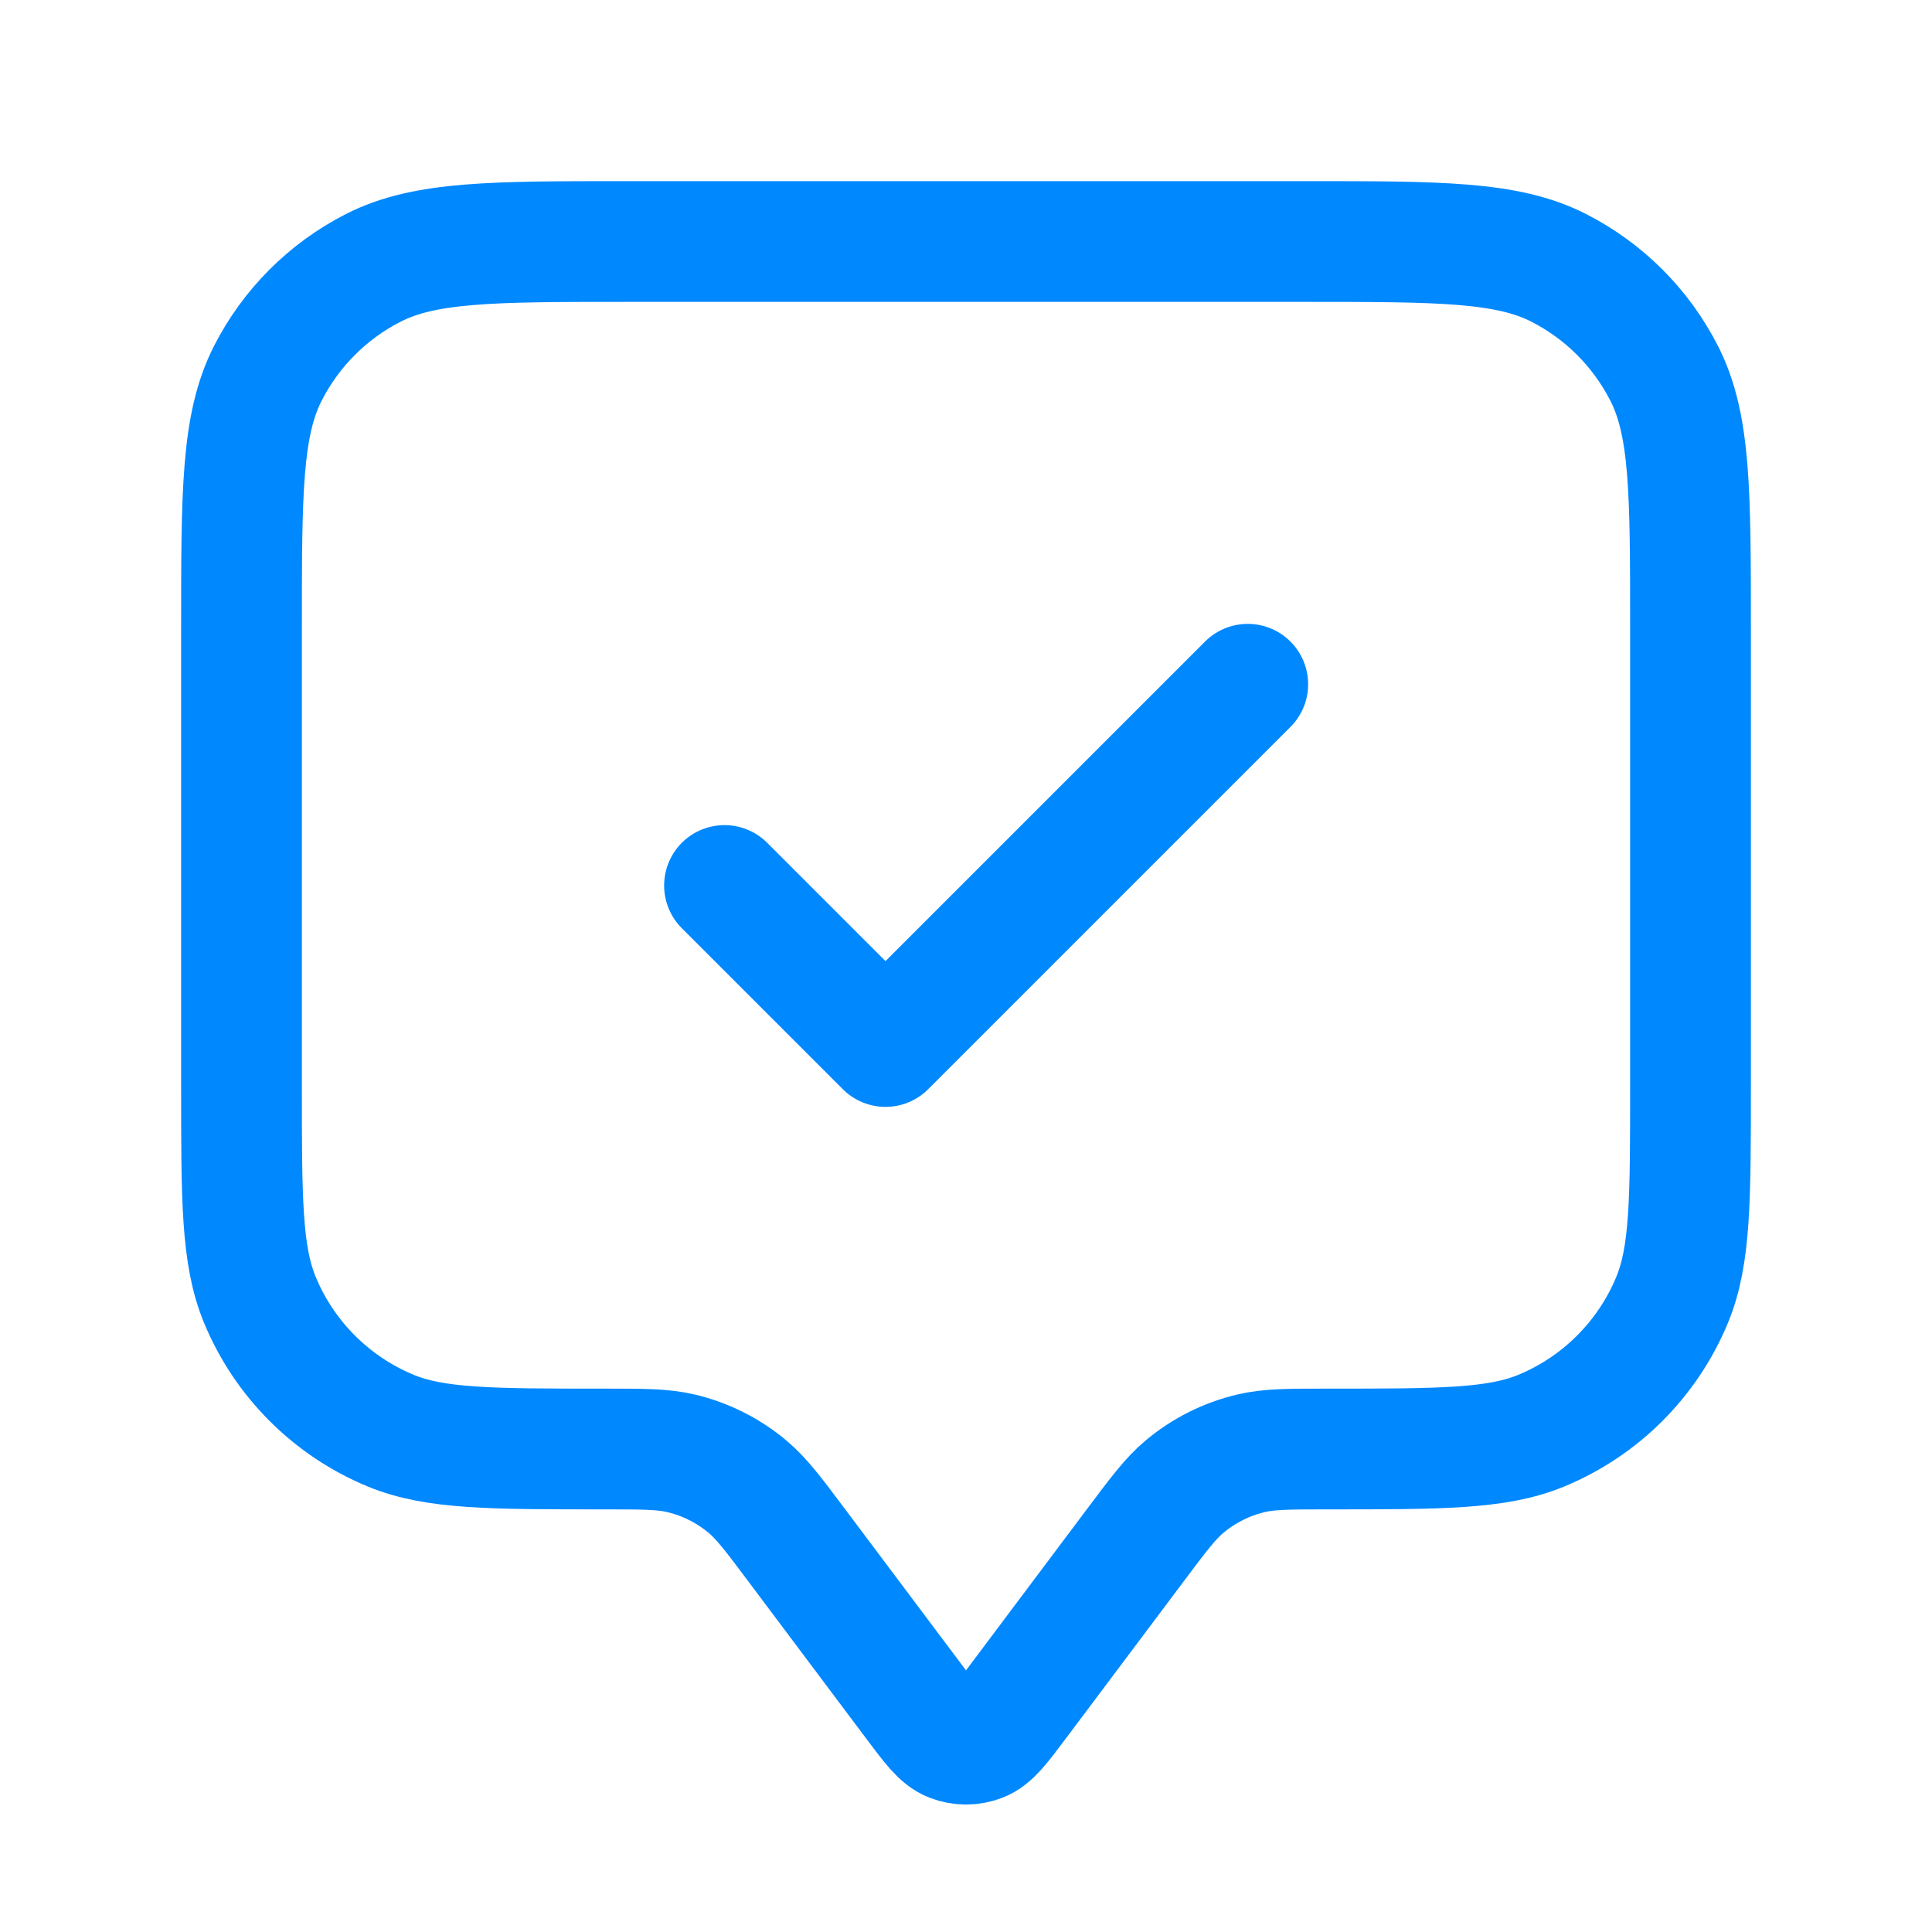
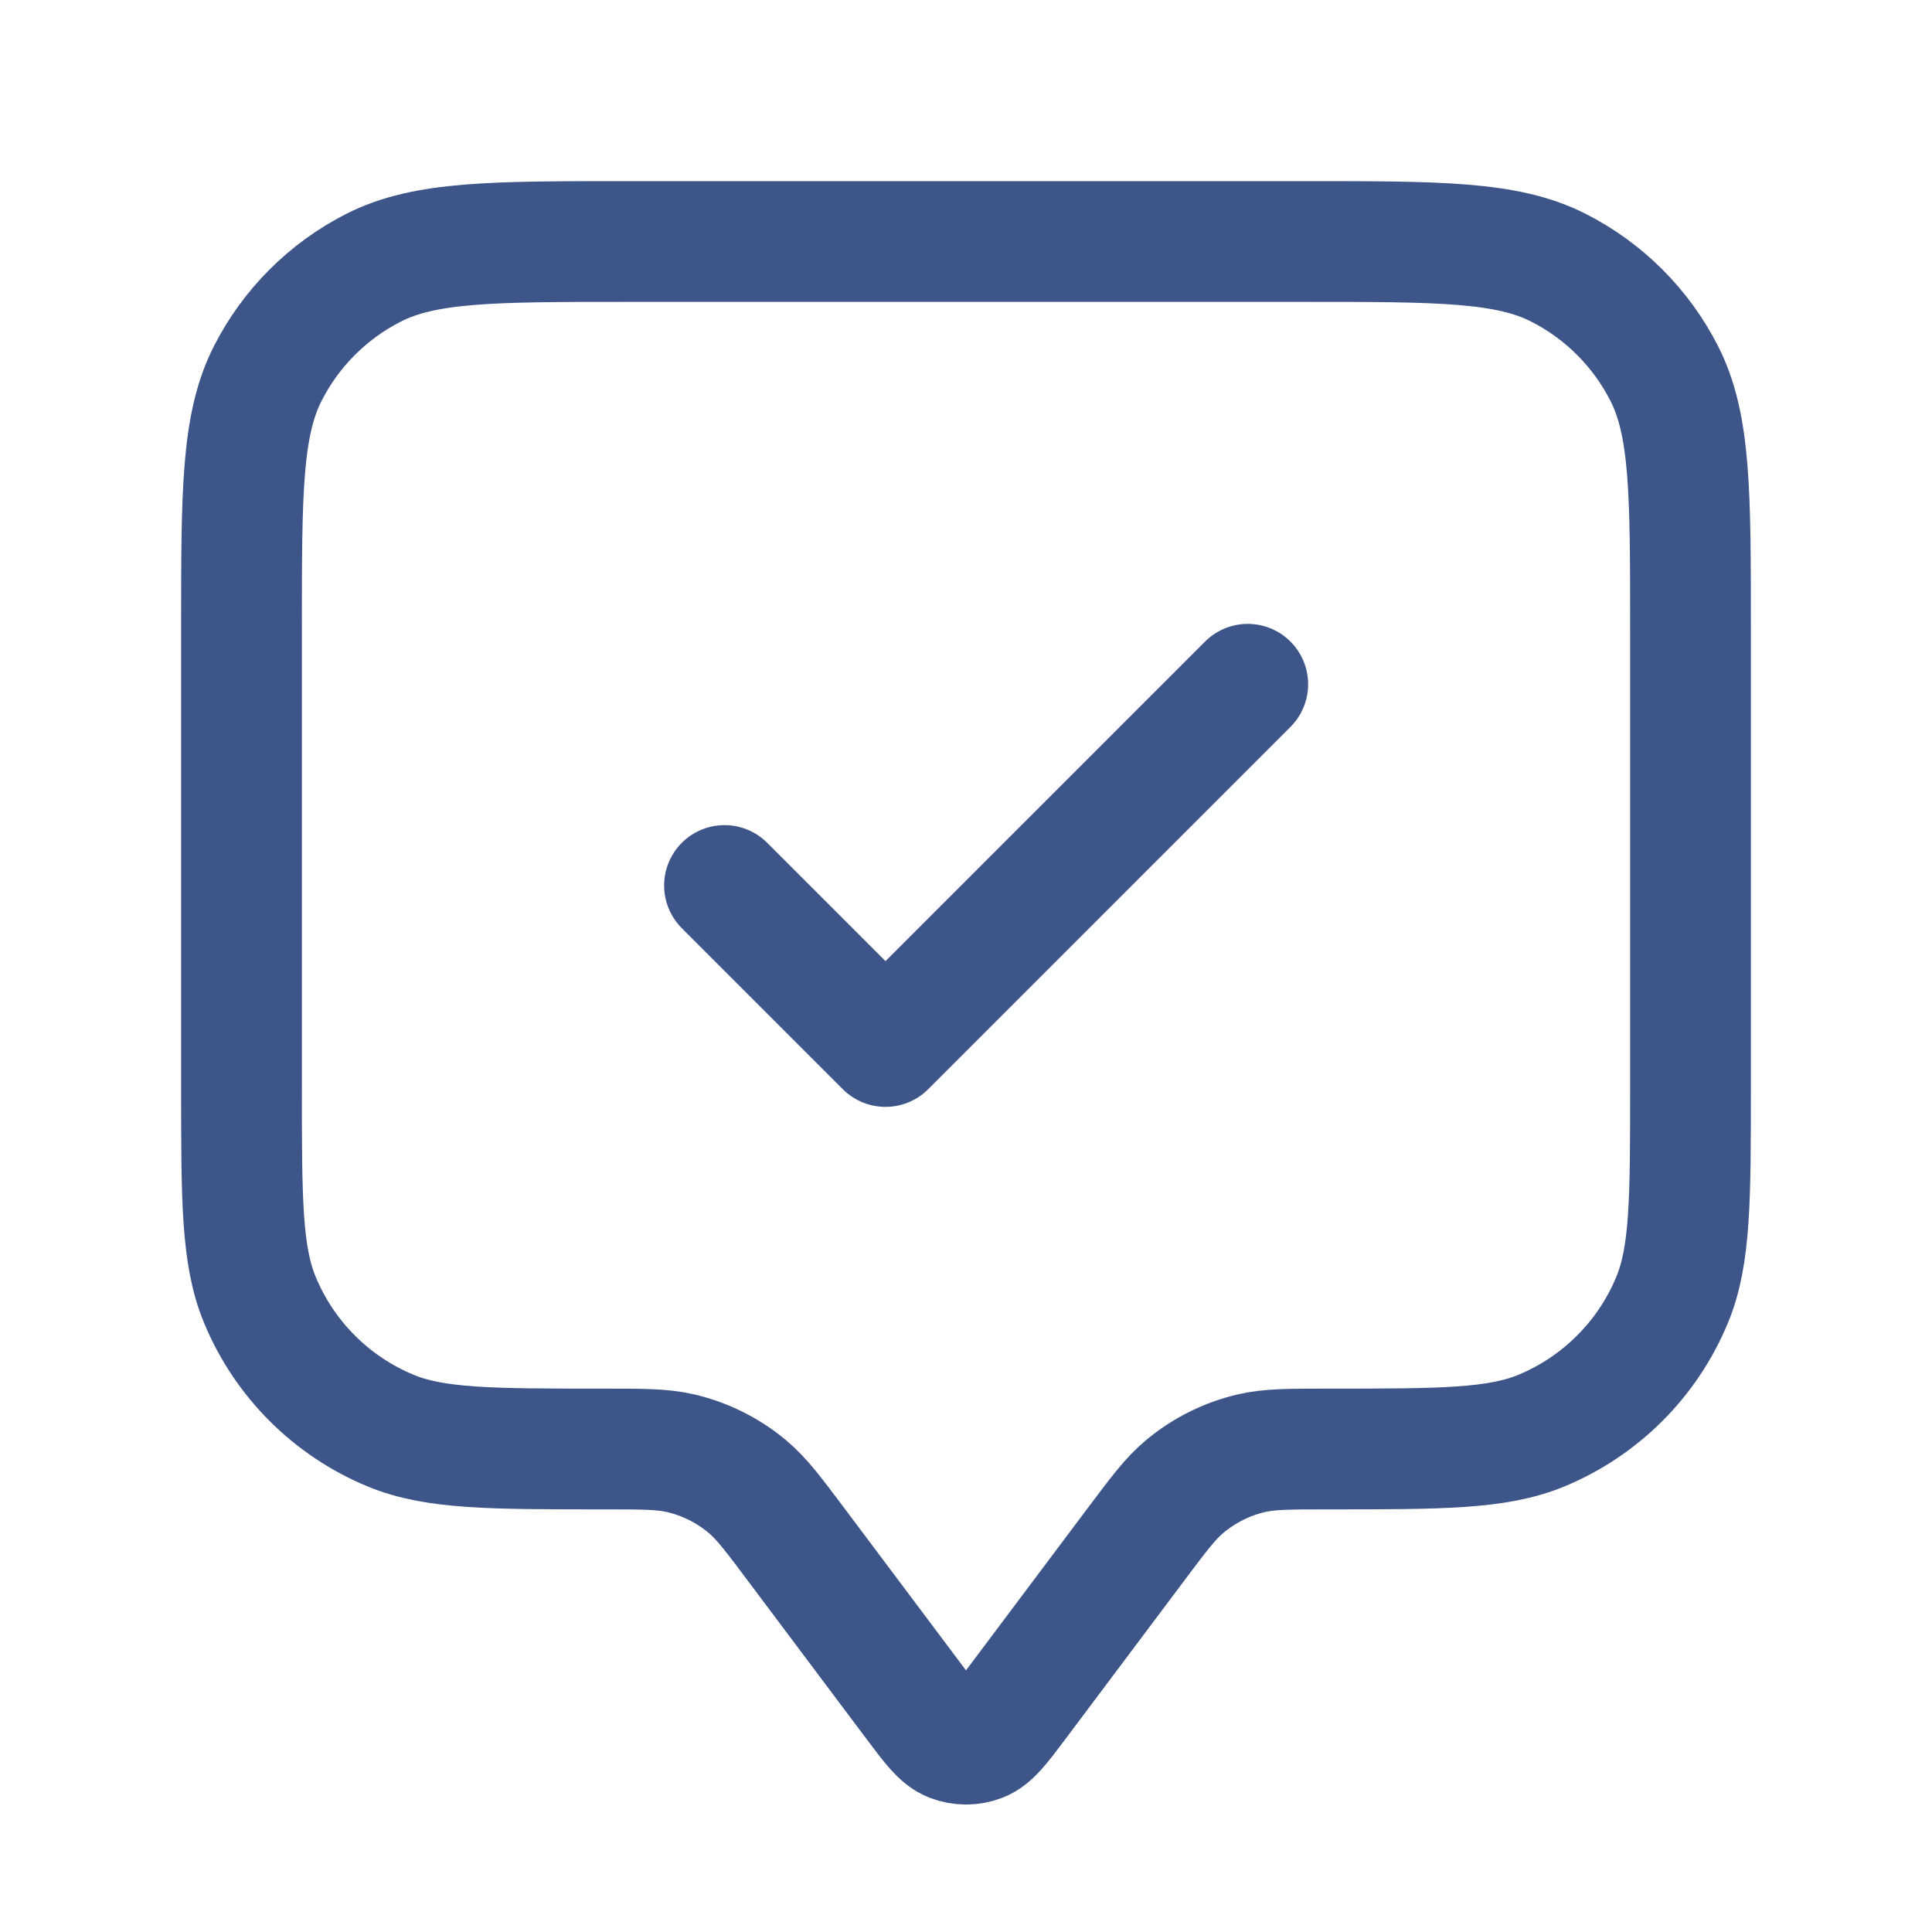
<svg xmlns="http://www.w3.org/2000/svg" width="48" height="48" viewBox="0 0 48 48" fill="none">
-   <path d="M18 22L22 26L31 17M19.8 38.4L22.72 42.293C23.154 42.872 23.371 43.162 23.637 43.265C23.871 43.356 24.129 43.356 24.363 43.265C24.629 43.162 24.846 42.872 25.28 42.293L28.2 38.4C28.786 37.618 29.079 37.227 29.437 36.929C29.914 36.531 30.477 36.25 31.081 36.107C31.534 36 32.023 36 33 36C35.796 36 37.194 36 38.296 35.543C39.766 34.934 40.934 33.766 41.543 32.296C42 31.194 42 29.796 42 27V15.6C42 12.24 42 10.559 41.346 9.276C40.771 8.147 39.853 7.229 38.724 6.654C37.441 6 35.76 6 32.4 6H15.6C12.24 6 10.559 6 9.276 6.654C8.147 7.229 7.229 8.147 6.654 9.276C6 10.559 6 12.24 6 15.6V27C6 29.796 6 31.194 6.457 32.296C7.066 33.766 8.234 34.934 9.704 35.543C10.806 36 12.204 36 15 36C15.977 36 16.466 36 16.919 36.107C17.523 36.25 18.086 36.531 18.563 36.929C18.921 37.227 19.214 37.618 19.8 38.4Z" stroke="#0088FF" stroke-width="3" stroke-linecap="round" stroke-linejoin="round" />
+   <path d="M18 22L22 26L31 17M19.8 38.4L22.72 42.293C23.154 42.872 23.371 43.162 23.637 43.265C23.871 43.356 24.129 43.356 24.363 43.265C24.629 43.162 24.846 42.872 25.28 42.293L28.2 38.4C28.786 37.618 29.079 37.227 29.437 36.929C29.914 36.531 30.477 36.25 31.081 36.107C31.534 36 32.023 36 33 36C35.796 36 37.194 36 38.296 35.543C39.766 34.934 40.934 33.766 41.543 32.296C42 31.194 42 29.796 42 27V15.6C42 12.24 42 10.559 41.346 9.276C40.771 8.147 39.853 7.229 38.724 6.654C37.441 6 35.76 6 32.4 6H15.6C12.24 6 10.559 6 9.276 6.654C8.147 7.229 7.229 8.147 6.654 9.276C6 10.559 6 12.24 6 15.6V27C6 29.796 6 31.194 6.457 32.296C7.066 33.766 8.234 34.934 9.704 35.543C10.806 36 12.204 36 15 36C15.977 36 16.466 36 16.919 36.107C17.523 36.25 18.086 36.531 18.563 36.929C18.921 37.227 19.214 37.618 19.8 38.4Z" stroke="#3D5588" stroke-width="3" stroke-linecap="round" stroke-linejoin="round" />
</svg>
